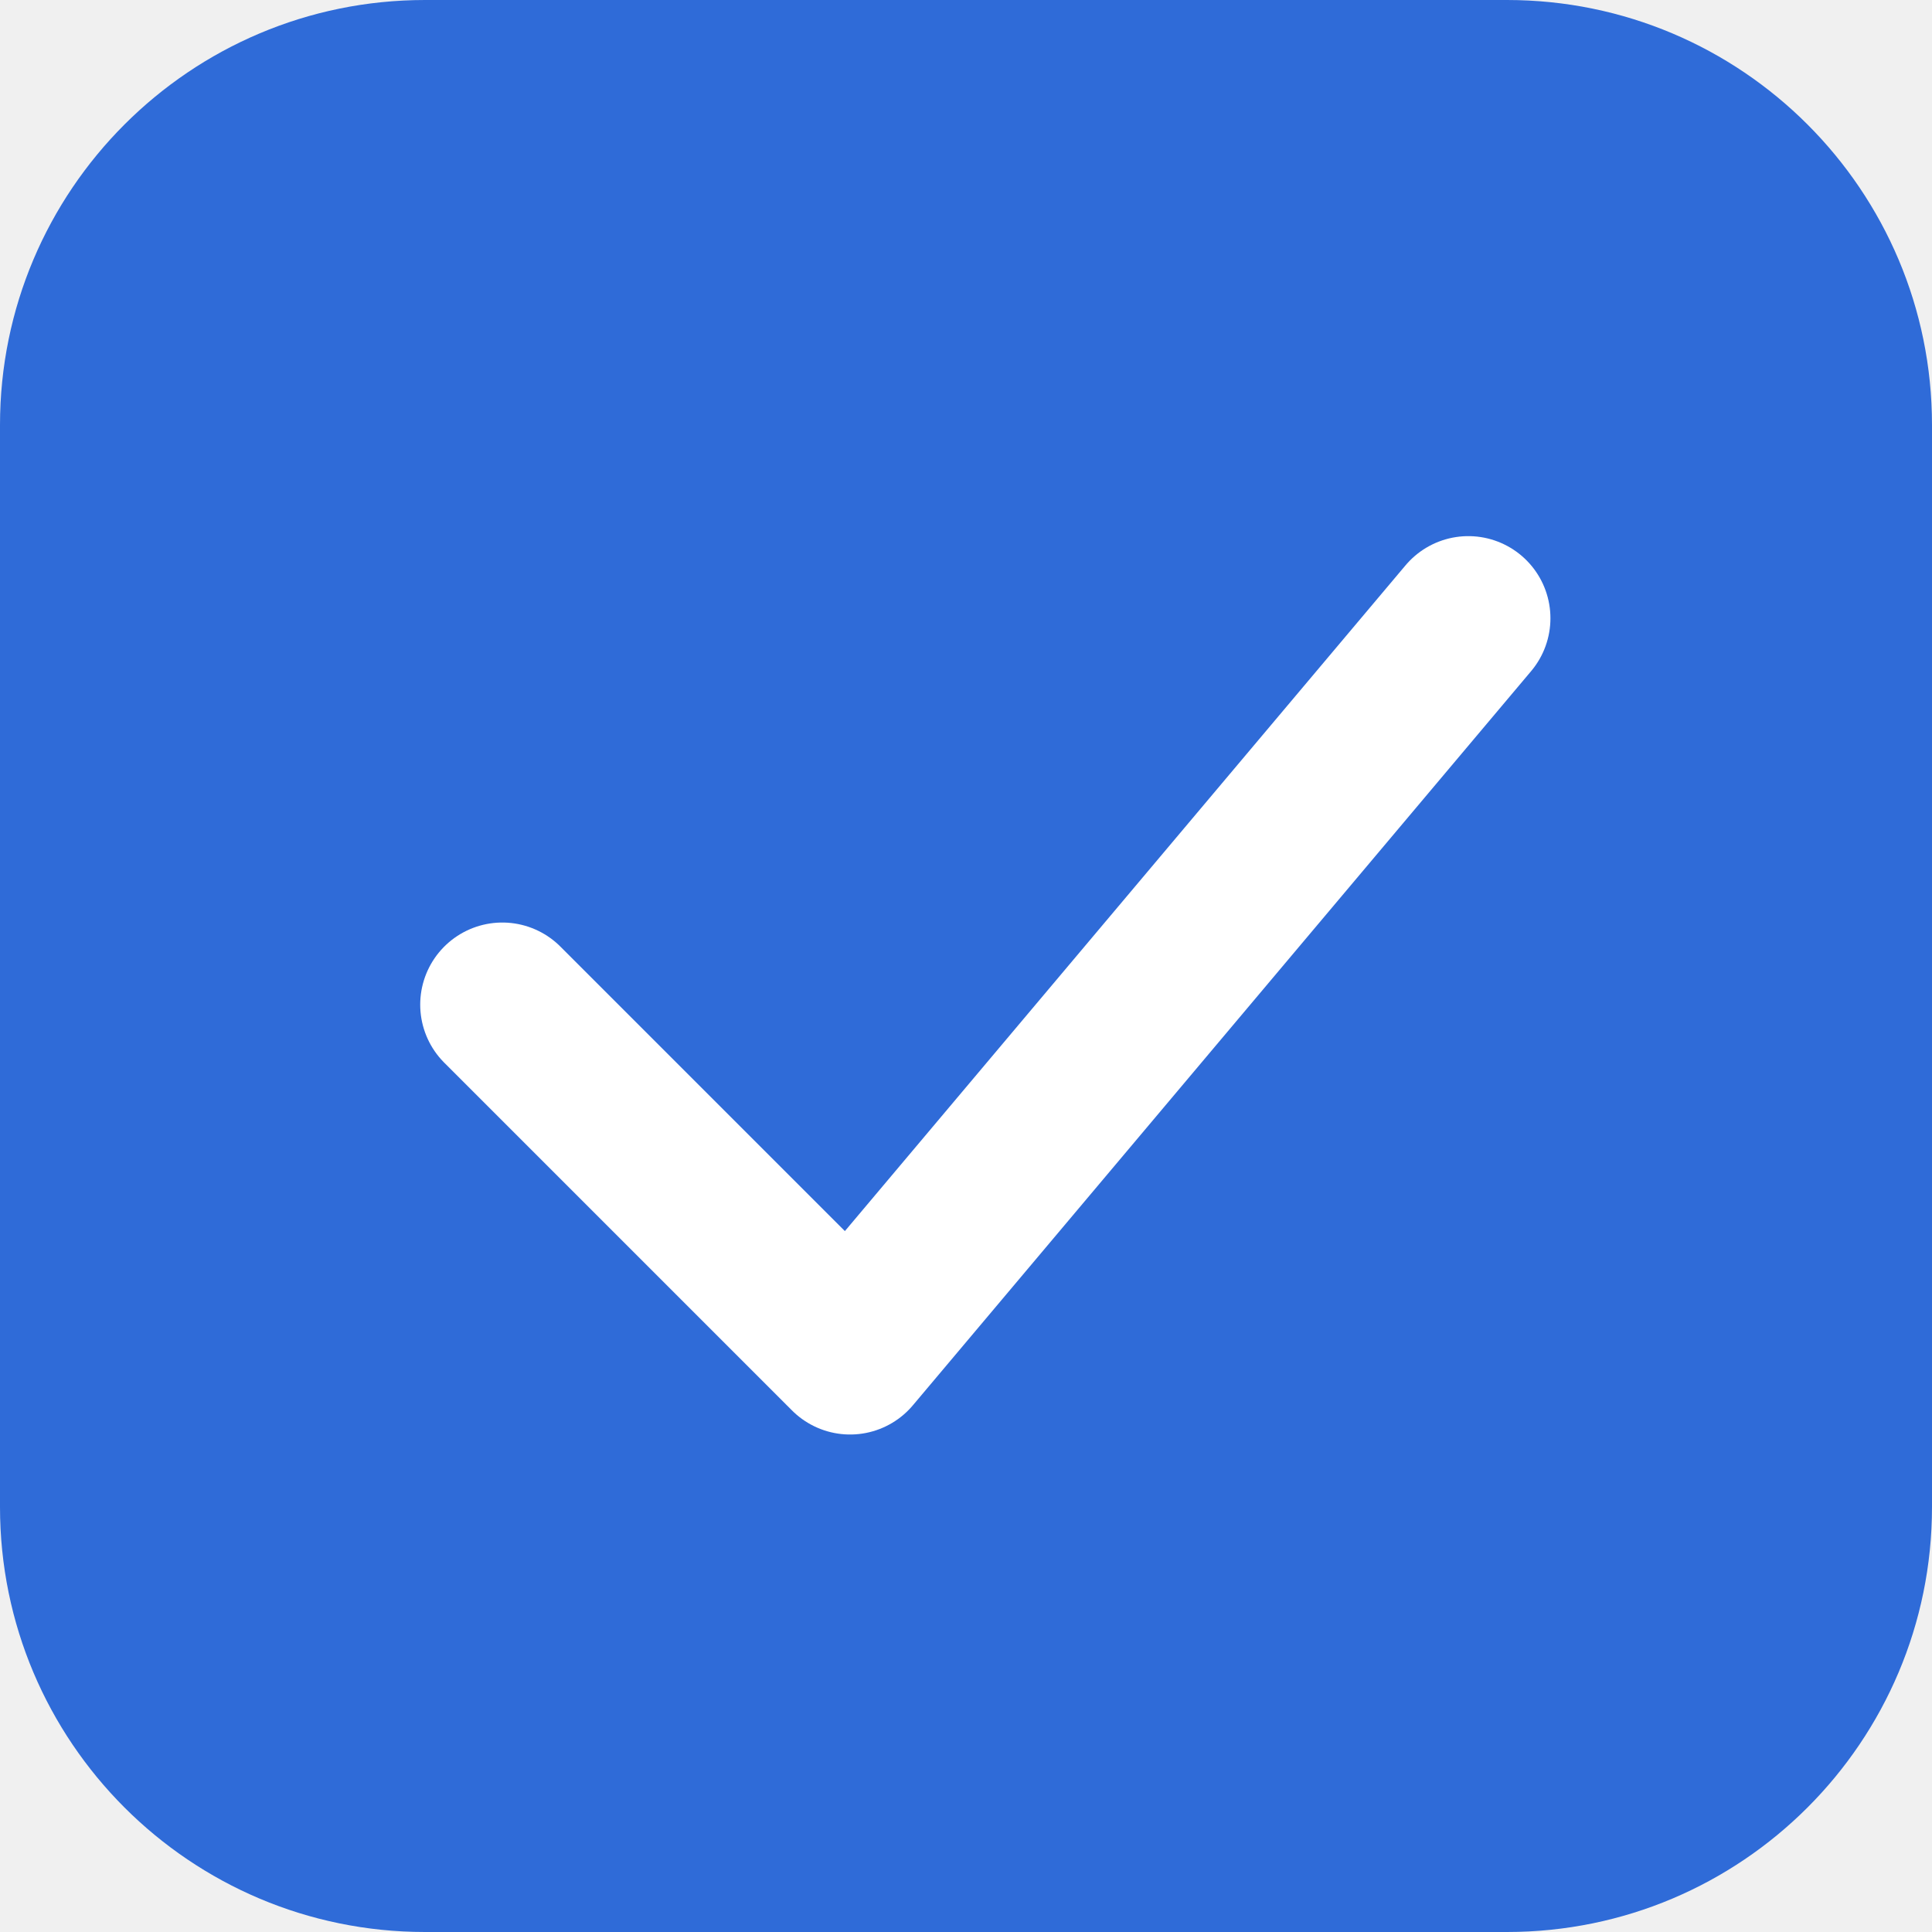
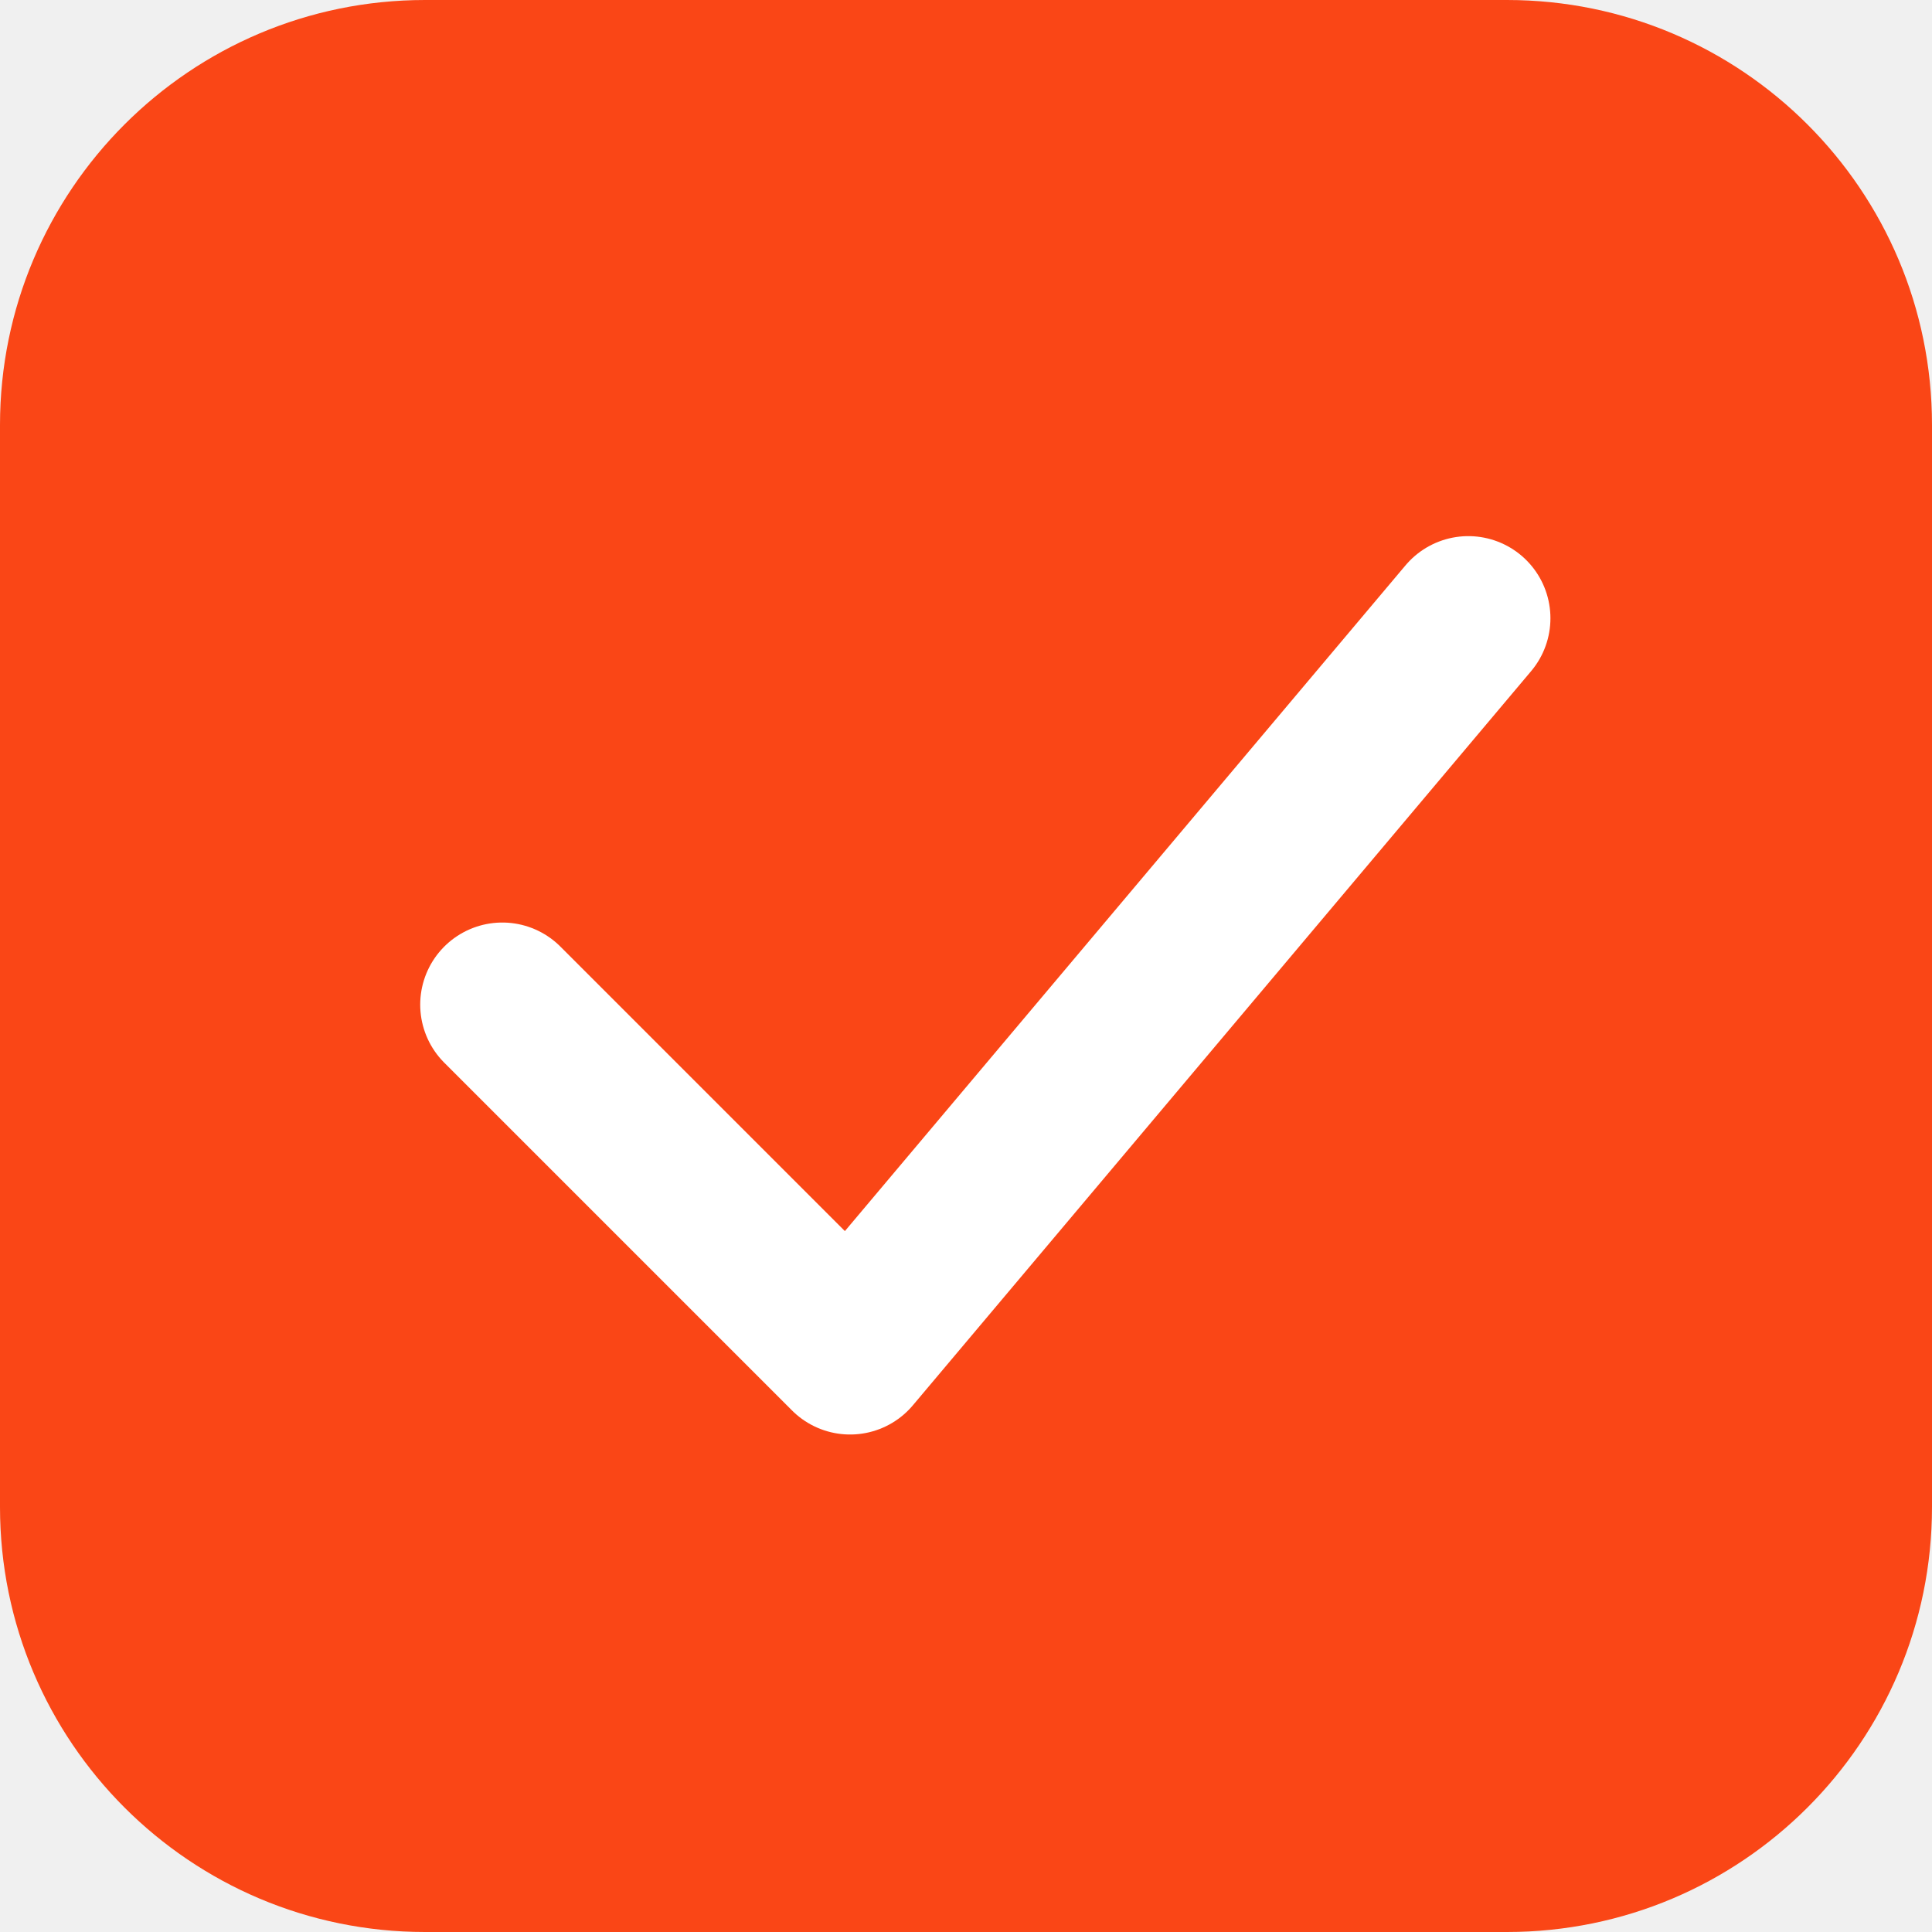
<svg xmlns="http://www.w3.org/2000/svg" viewBox="0 0 100 100" role="img" aria-label="getToDo">
-   <rect width="100" height="100" rx="22" fill="#2f6bd8" />
+   <rect width="100" height="100" rx="22" fill="#FA4616" />
  <path d="M26 52 44 70 76 32" fill="none" stroke="#fff" stroke-width="8.5" stroke-linecap="round" stroke-linejoin="round" />
</svg>
